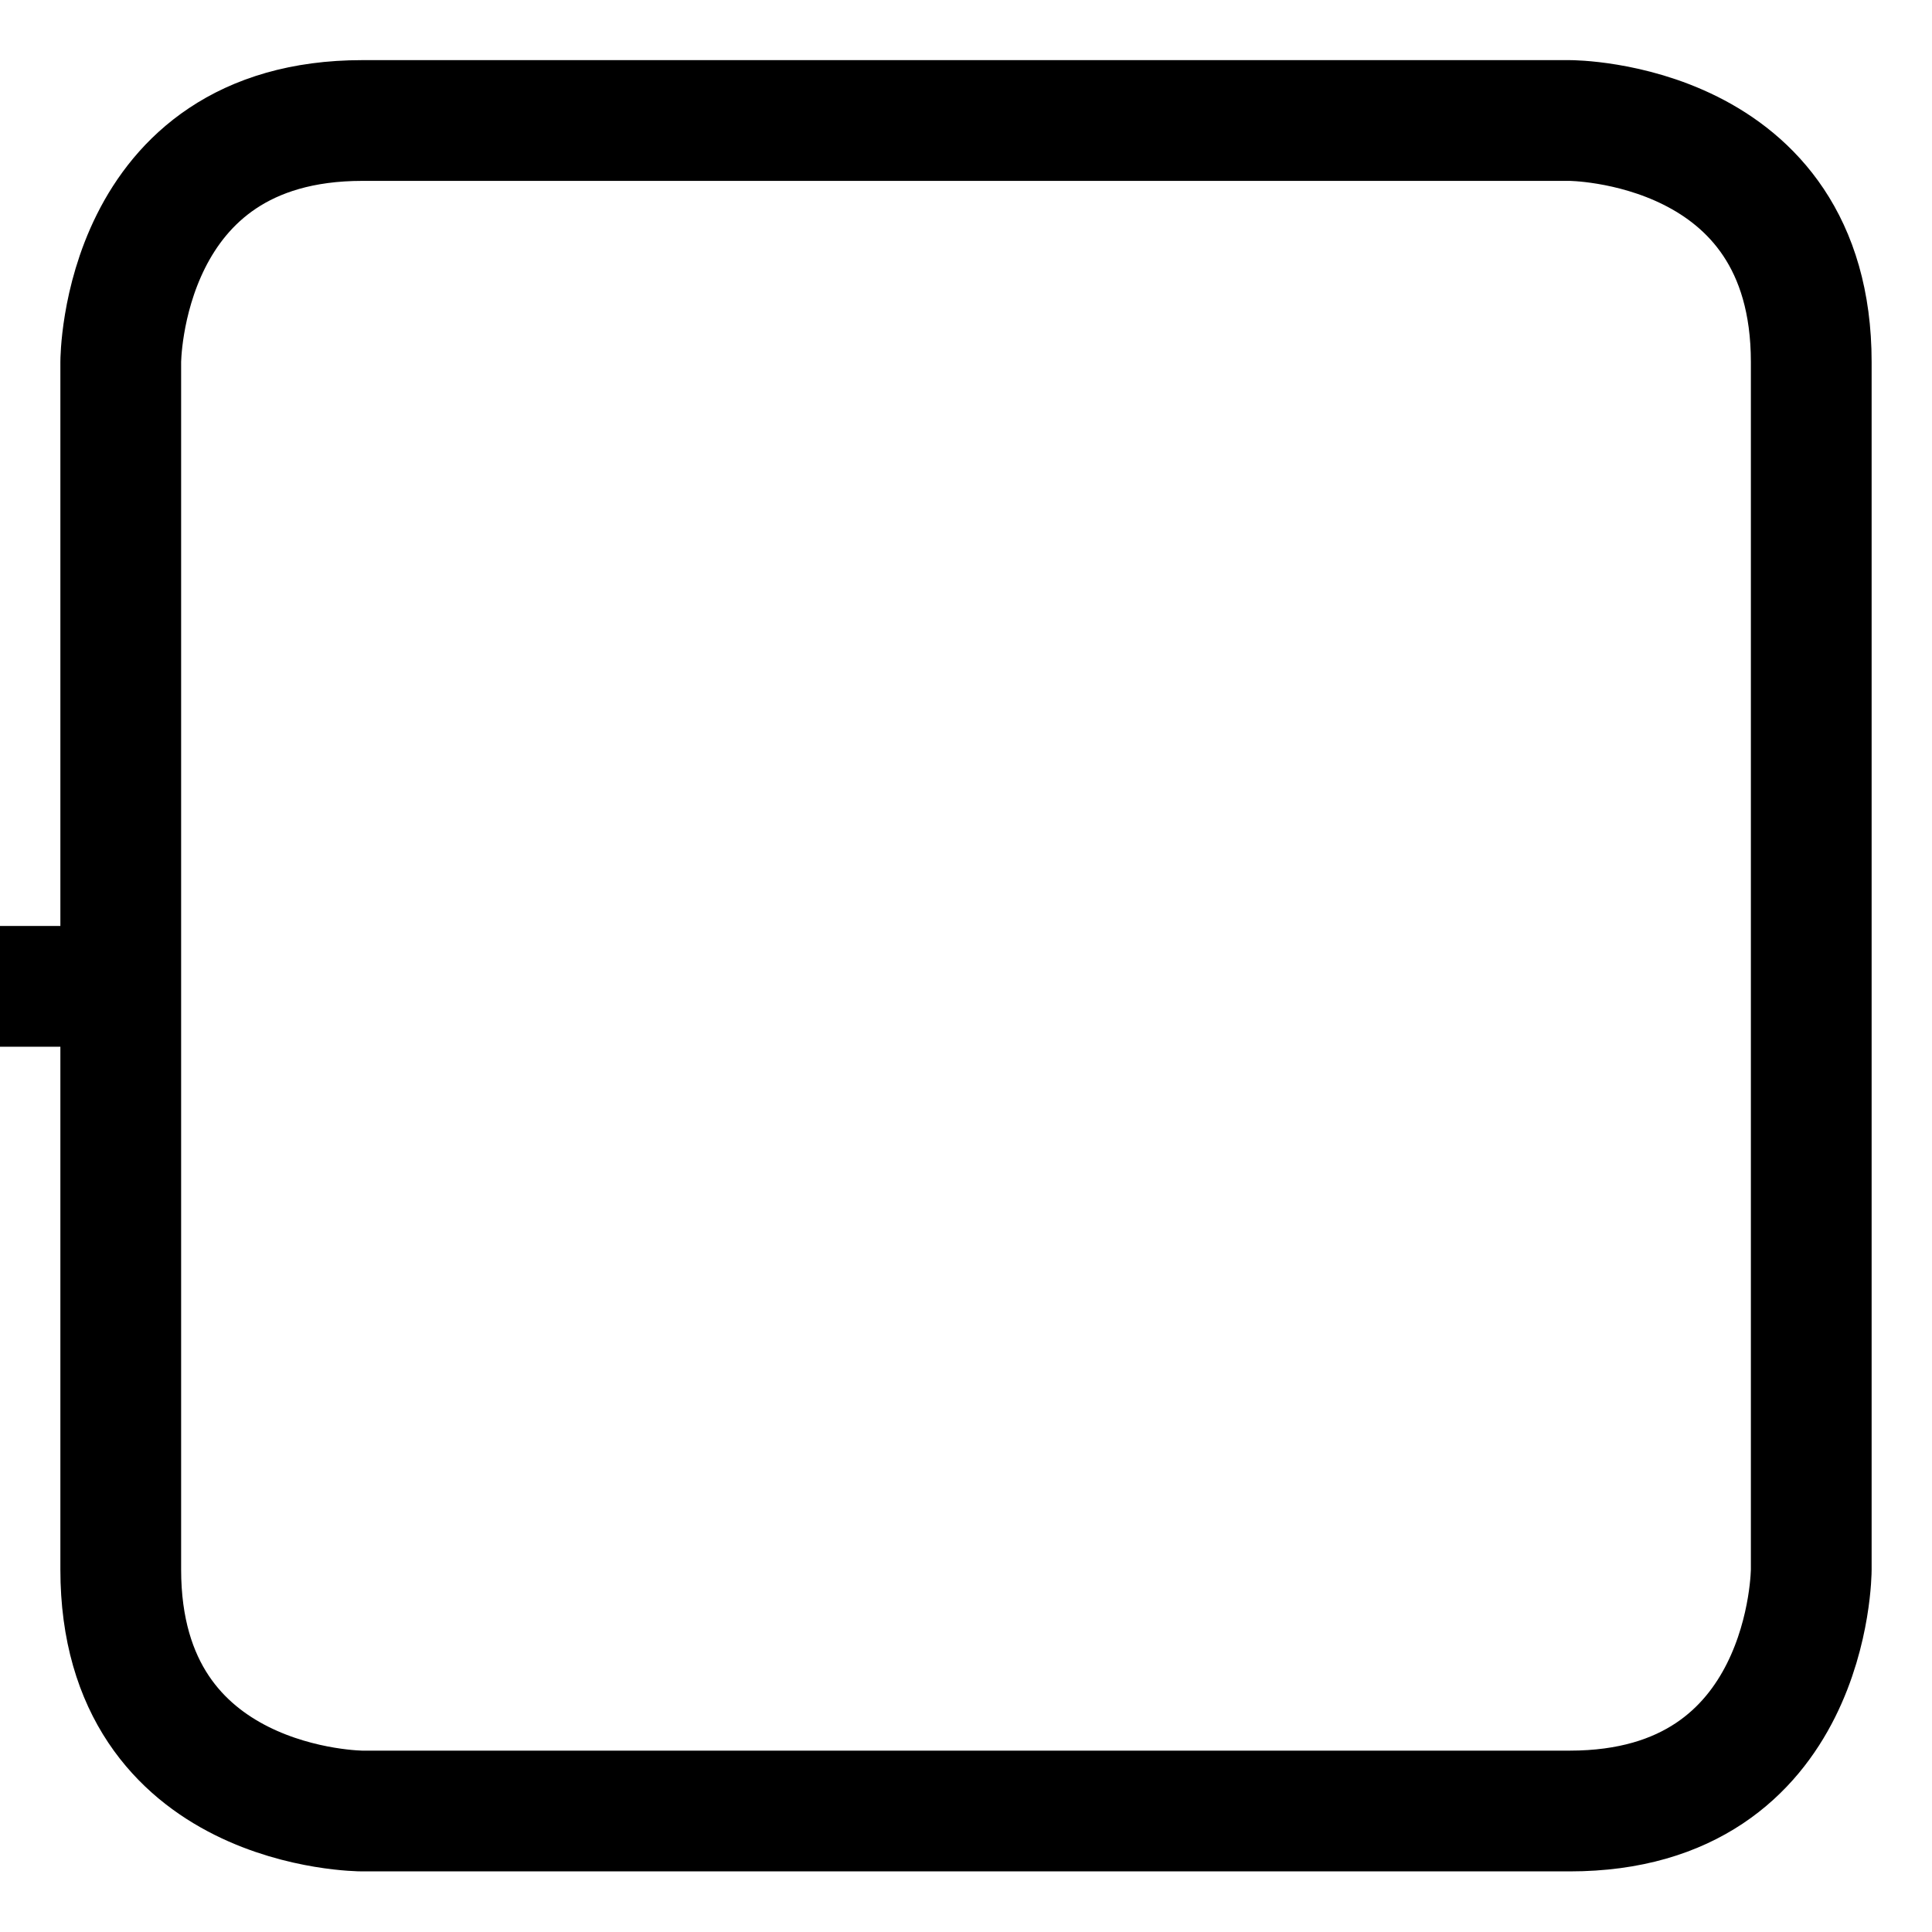
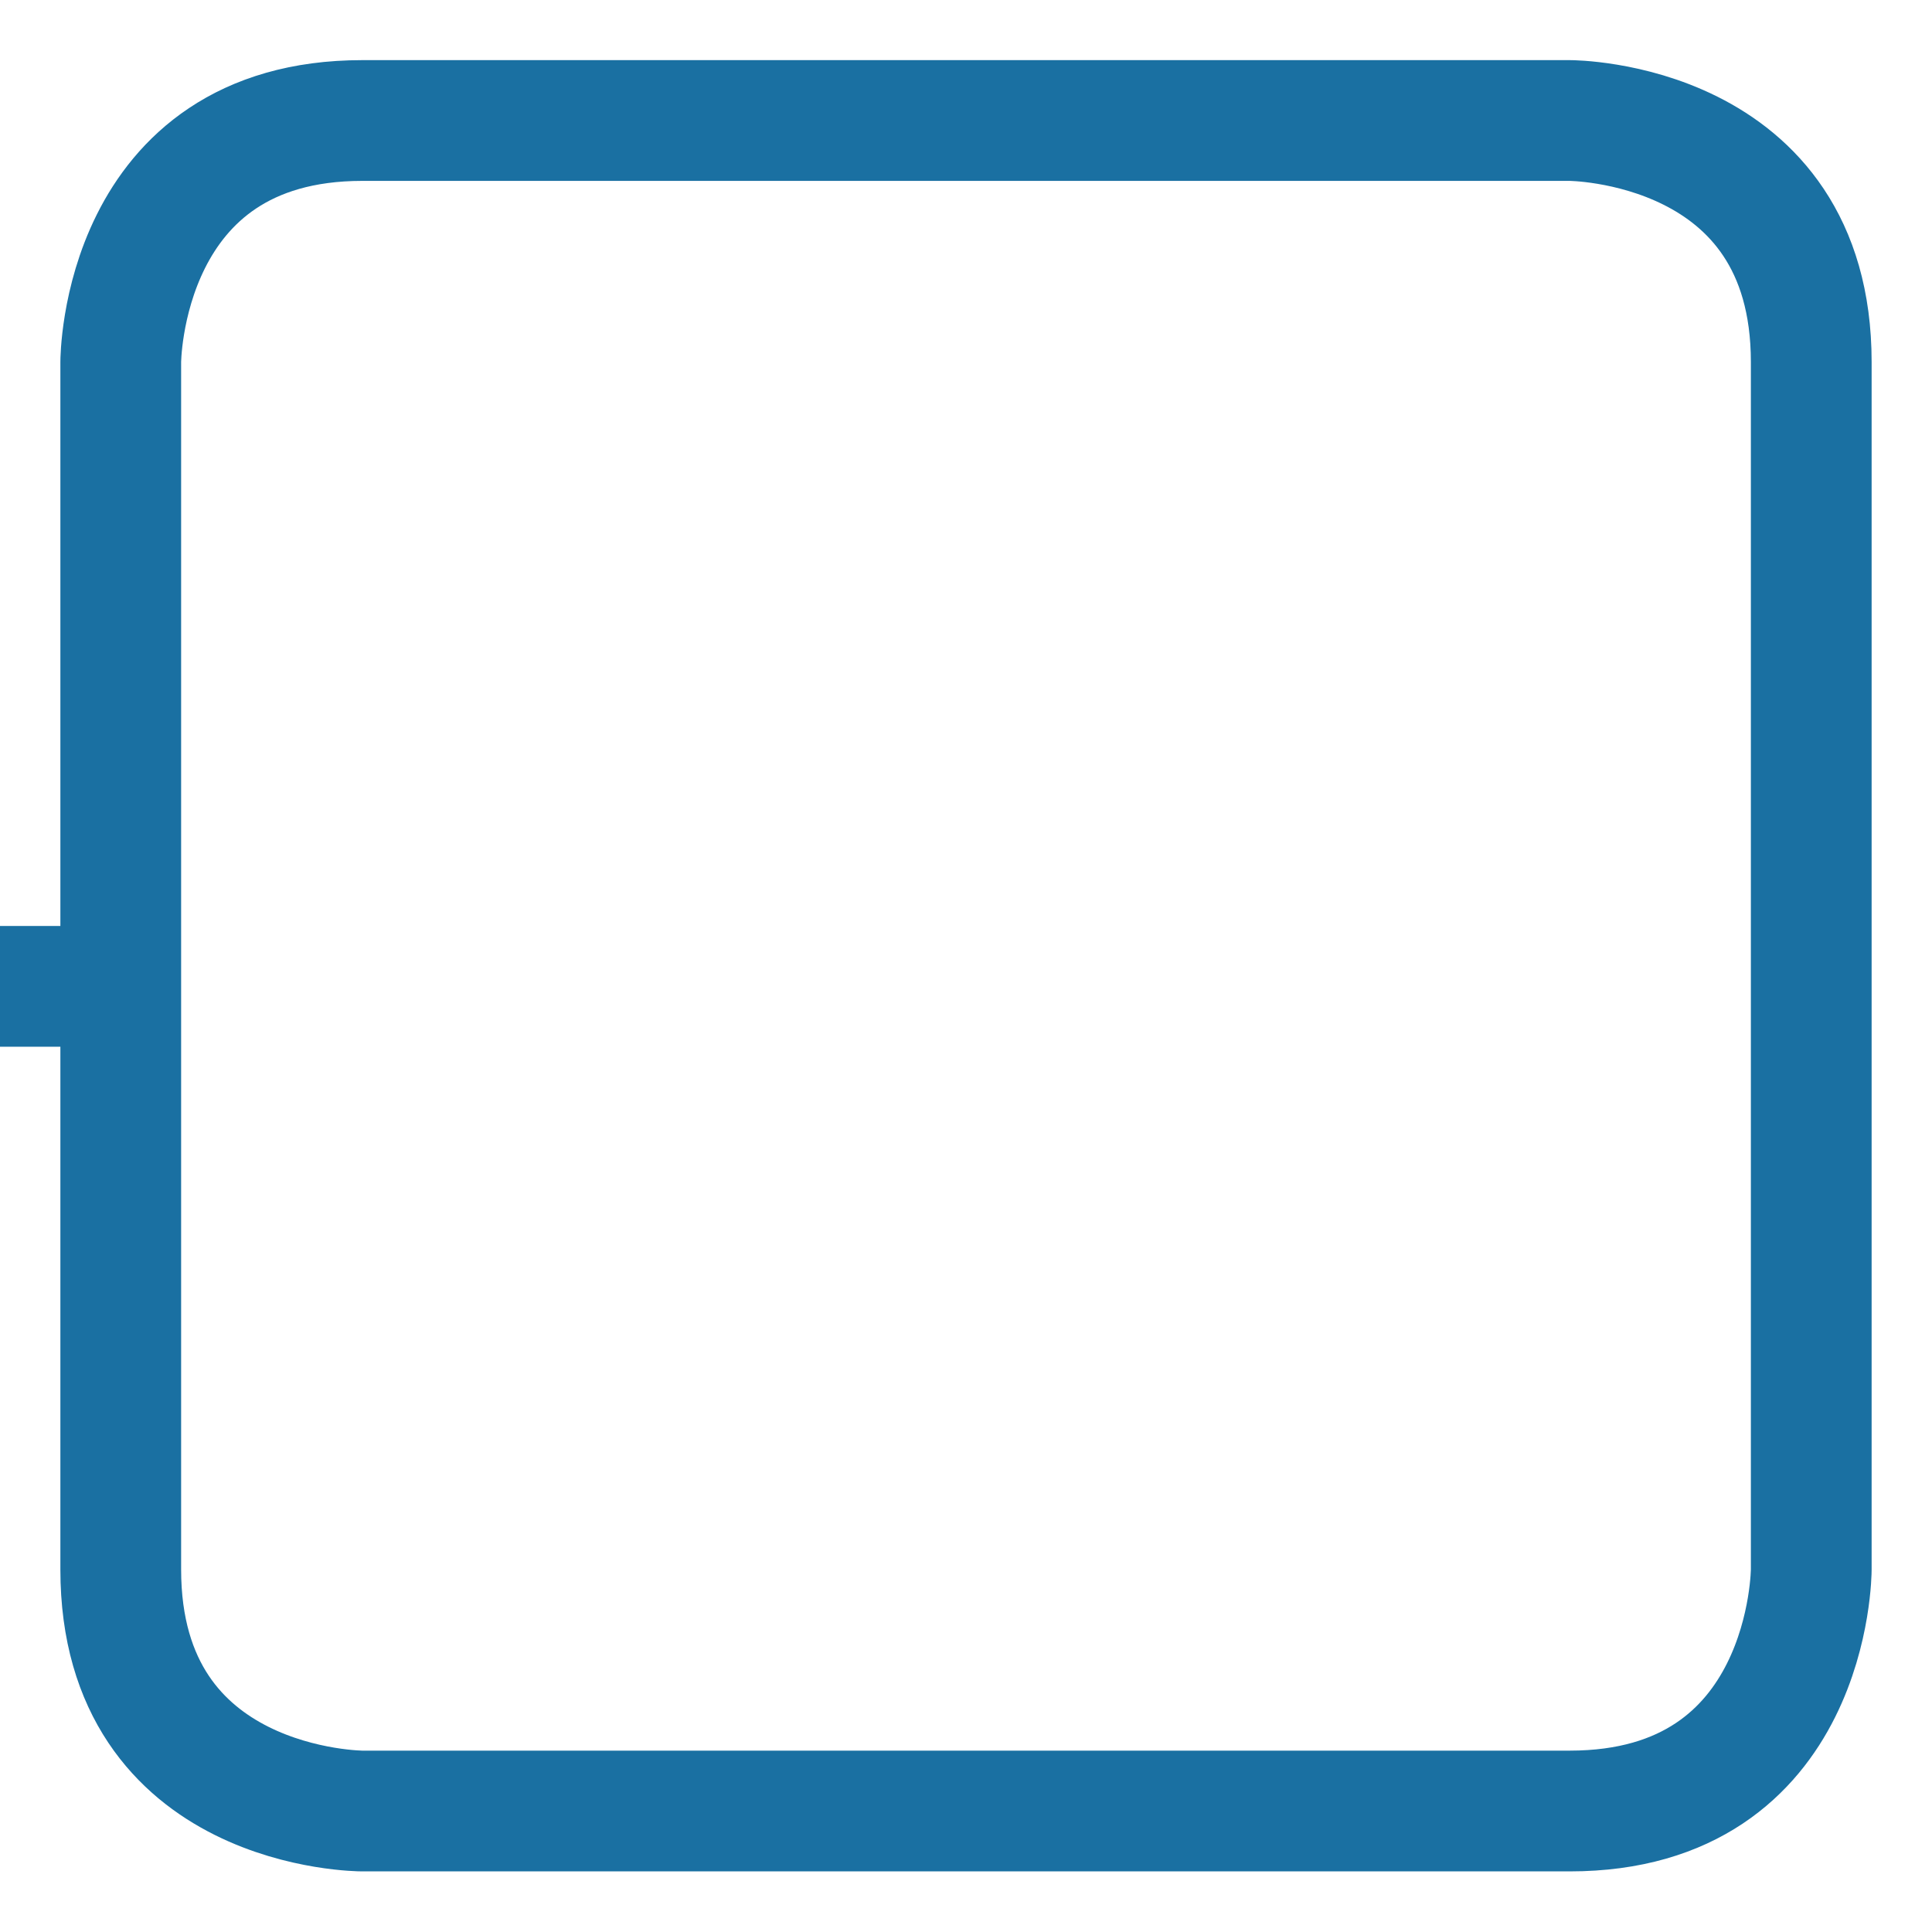
<svg xmlns="http://www.w3.org/2000/svg" viewBox="0 0 24 24" id="Keyboard-Return-1--Streamline-Streamline-3.0" height="24" width="24">
-   <path d="M4.5 1.497h15s3 0 3 3v15s0 3 -3 3h-15s-3 0 -3 -3v-15s0 -3 3 -3" fill="none" stroke="#000000" stroke-linecap="round" stroke-linejoin="round" stroke-width="1.5" />
+   <path d="M4.5 1.497h15s3 0 3 3v15s0 3 -3 3h-15s-3 0 -3 -3v-15s0 -3 3 -3" fill="none" stroke="#1a70a2" stroke-linecap="round" stroke-linejoin="round" stroke-width="1.5" />
  <g style="transform-origin: 13.5px 11.997px;" transform="matrix(0, 1, -1, 0, -1.247505, -2.695029)">
-     <path d="m9 11.997 9 0" fill="none" stroke="#000000" stroke-linecap="round" stroke-linejoin="round" stroke-width="1.5" />
-     <path d="M12.75 8.247 9 11.997l3.75 3.75" fill="none" stroke="#000000" stroke-linecap="round" stroke-linejoin="round" stroke-width="1.5" />
+     <path d="m9 11.997 9 0" fill="none" stroke="#1a70a2" stroke-linecap="round" stroke-linejoin="round" stroke-width="1.5" />
+     <path d="M12.75 8.247 9 11.997l3.75 3.75" fill="none" stroke="#1a70a2" stroke-linecap="round" stroke-linejoin="round" stroke-width="1.5" />
  </g>
-   <path d="M 12.253 -1.19 L 12.253 7.81" fill="none" stroke="#000000" stroke-linecap="round" stroke-linejoin="round" stroke-width="1.5" style="stroke-width: 1.5; transform-origin: 12.253px 3.31px;" transform="matrix(0, 1, -1, 0, 0, -0.000001)" />
+   <path d="M 12.253 -1.19 L 12.253 7.81" fill="none" stroke="#1a70a2" stroke-linecap="round" stroke-linejoin="round" stroke-width="1.5" style="stroke-width: 1.5; transform-origin: 12.253px 3.31px;" transform="matrix(0, 1, -1, 0, 0, -0.000001)" />
</svg>
